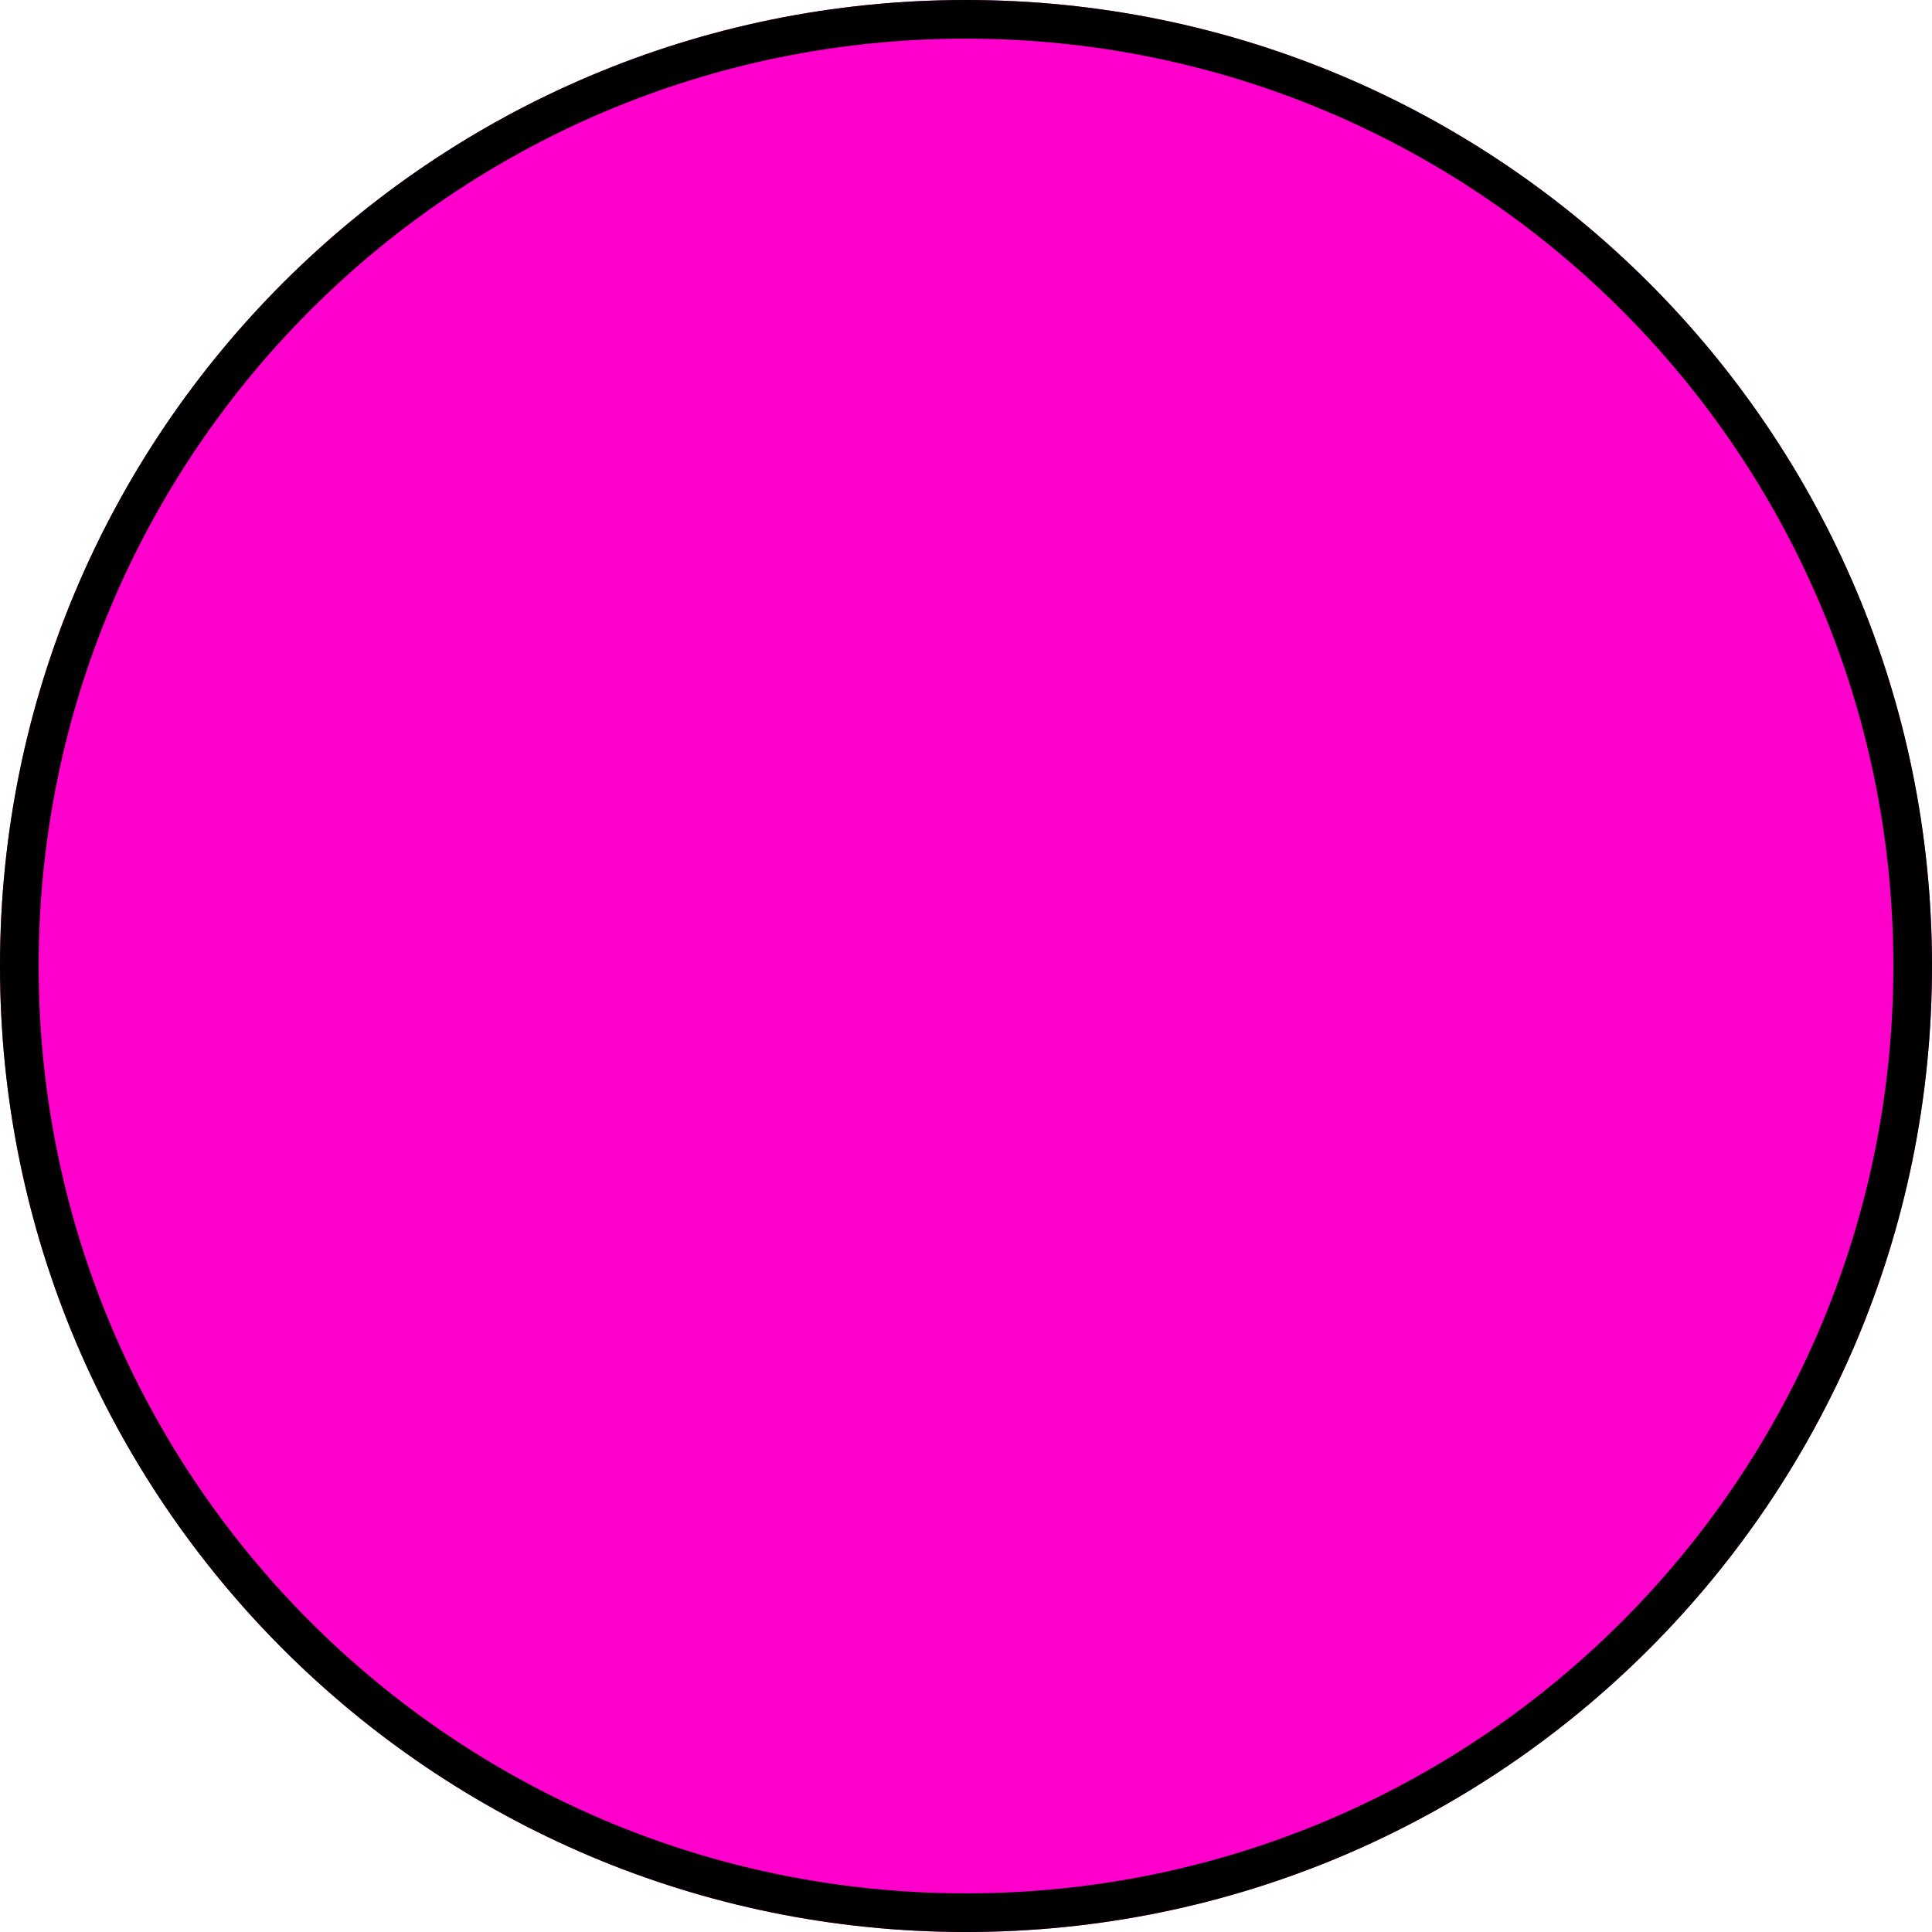
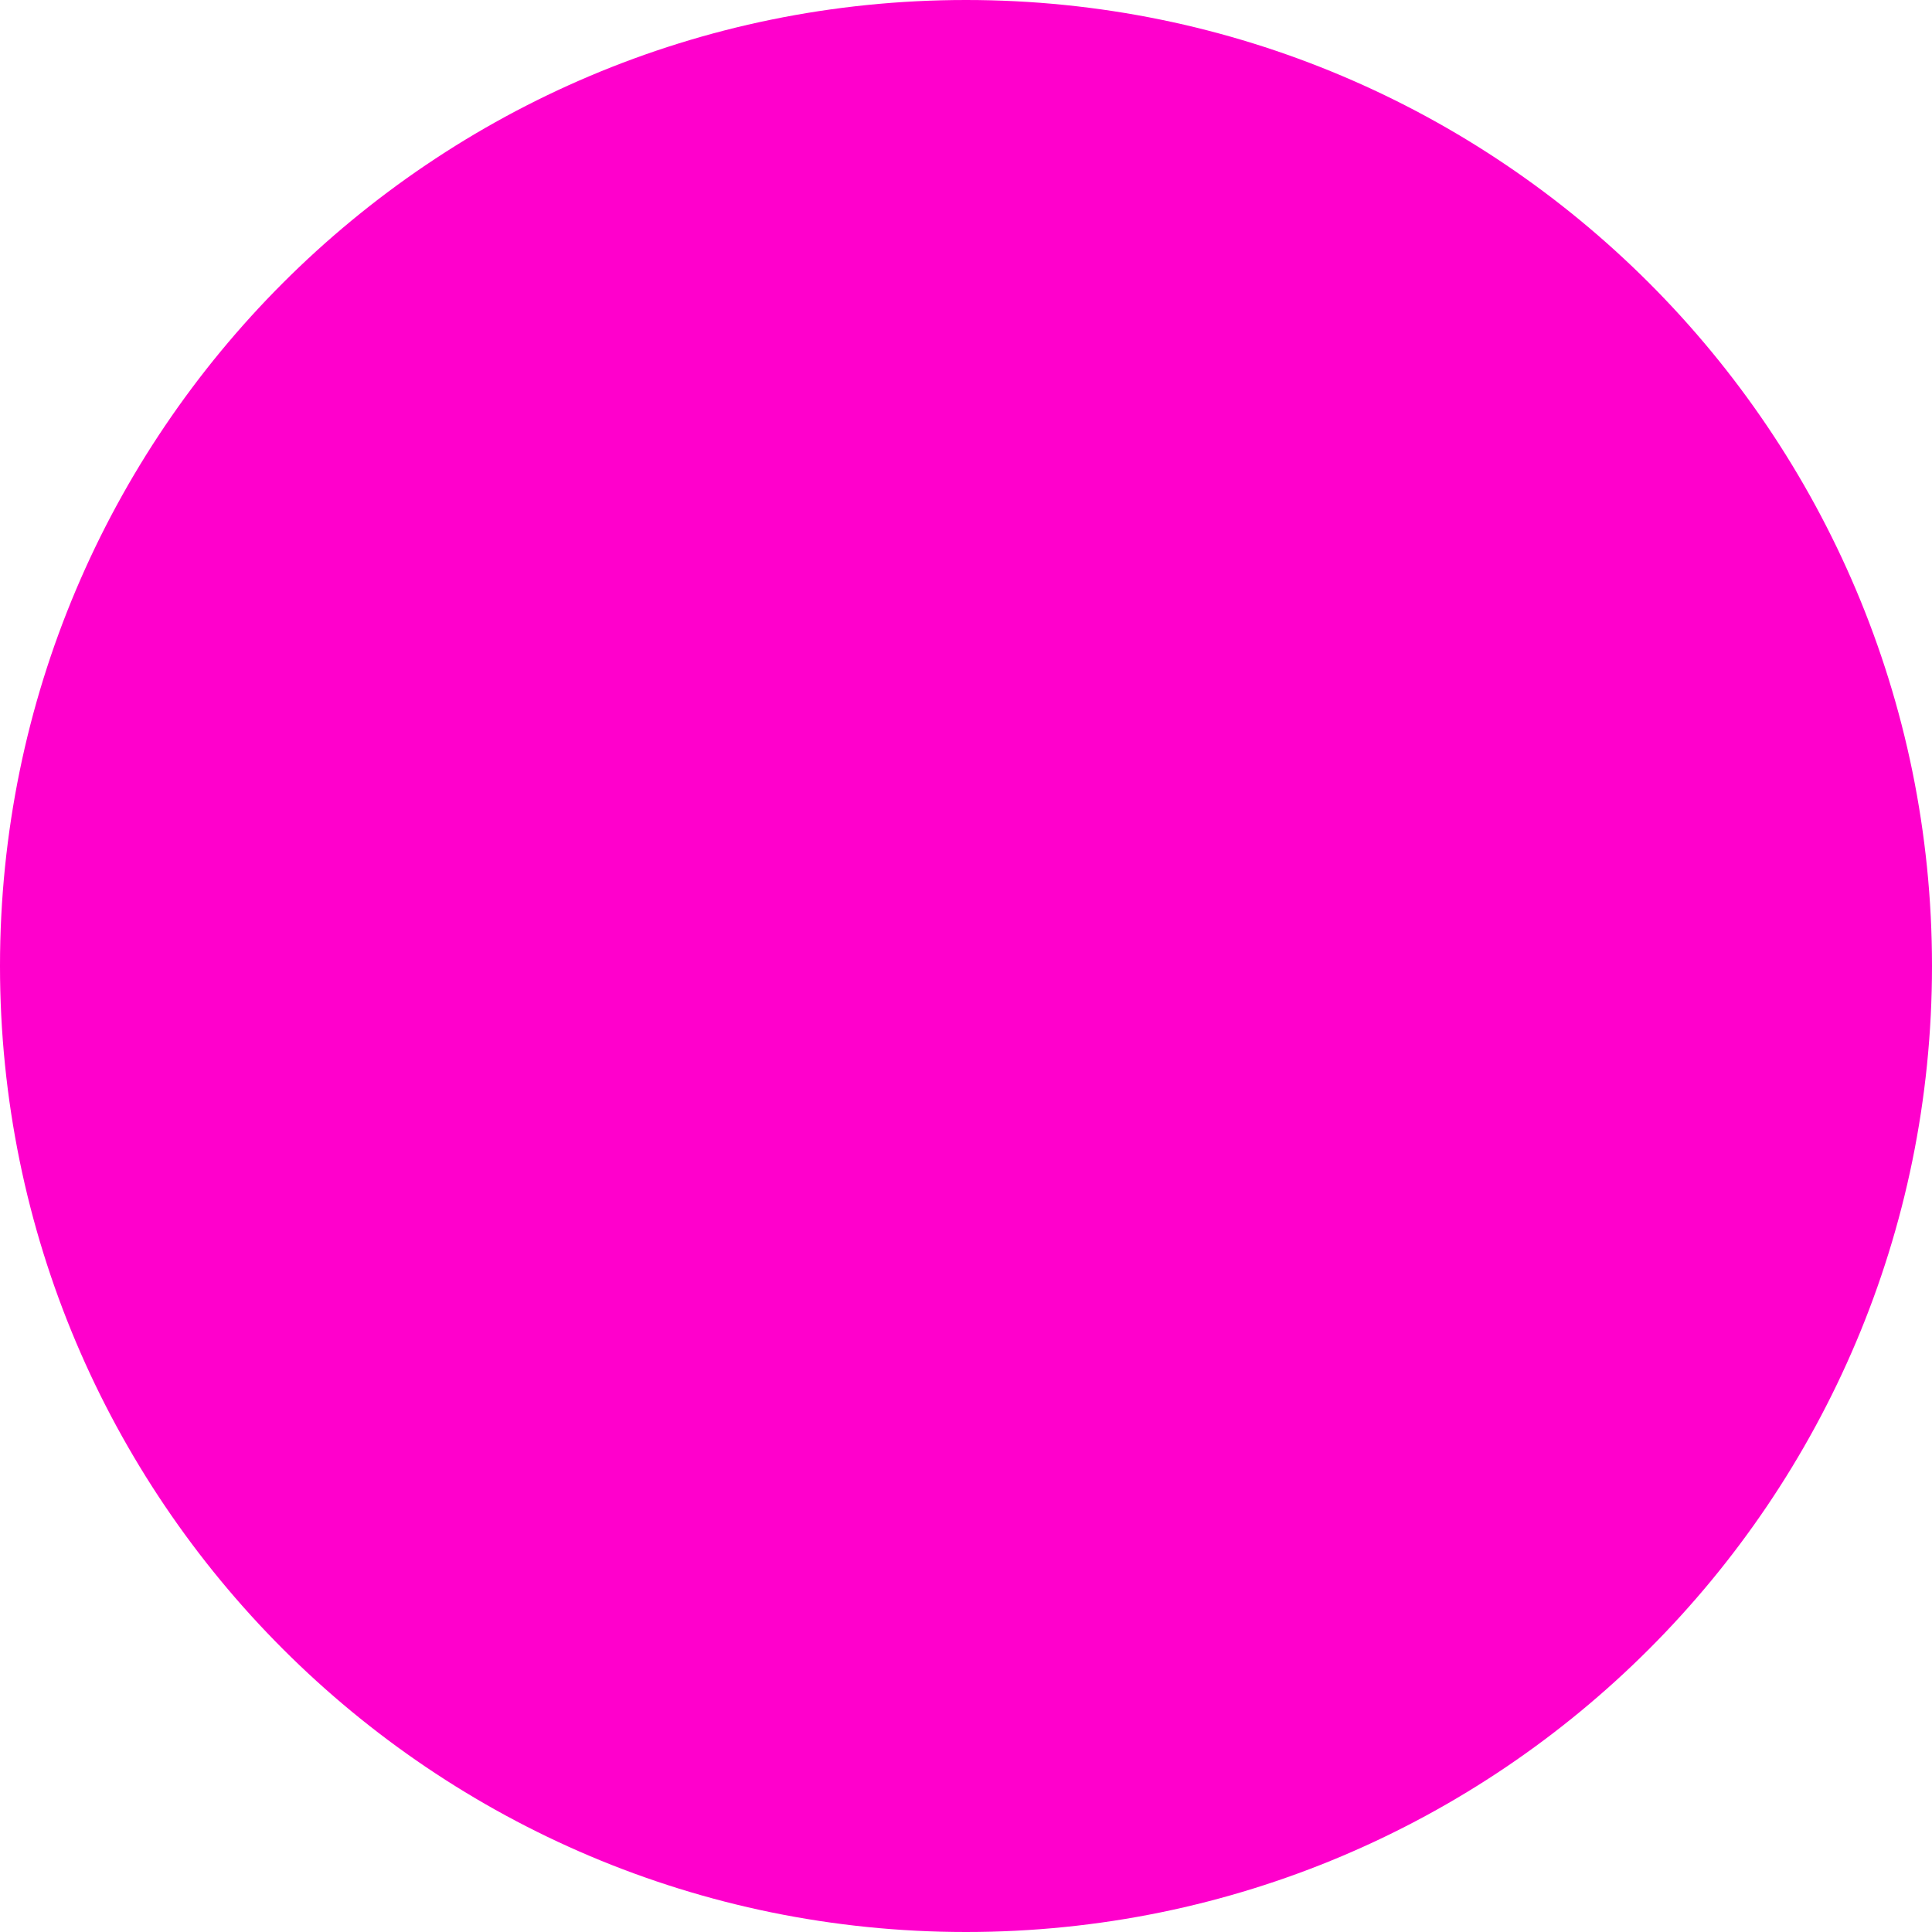
<svg xmlns="http://www.w3.org/2000/svg" width="50" height="50" viewBox="0 0 50 50">
-   <g id="Ellipse_18" data-name="Ellipse 18" fill="#f0c" stroke="#000" stroke-width="1">
+   <g id="Ellipse_18" data-name="Ellipse 18" fill="#f0c">
    <circle cx="25" cy="25" r="25" stroke="none" />
    <circle cx="25" cy="25" r="24.5" fill="none" />
  </g>
</svg>
